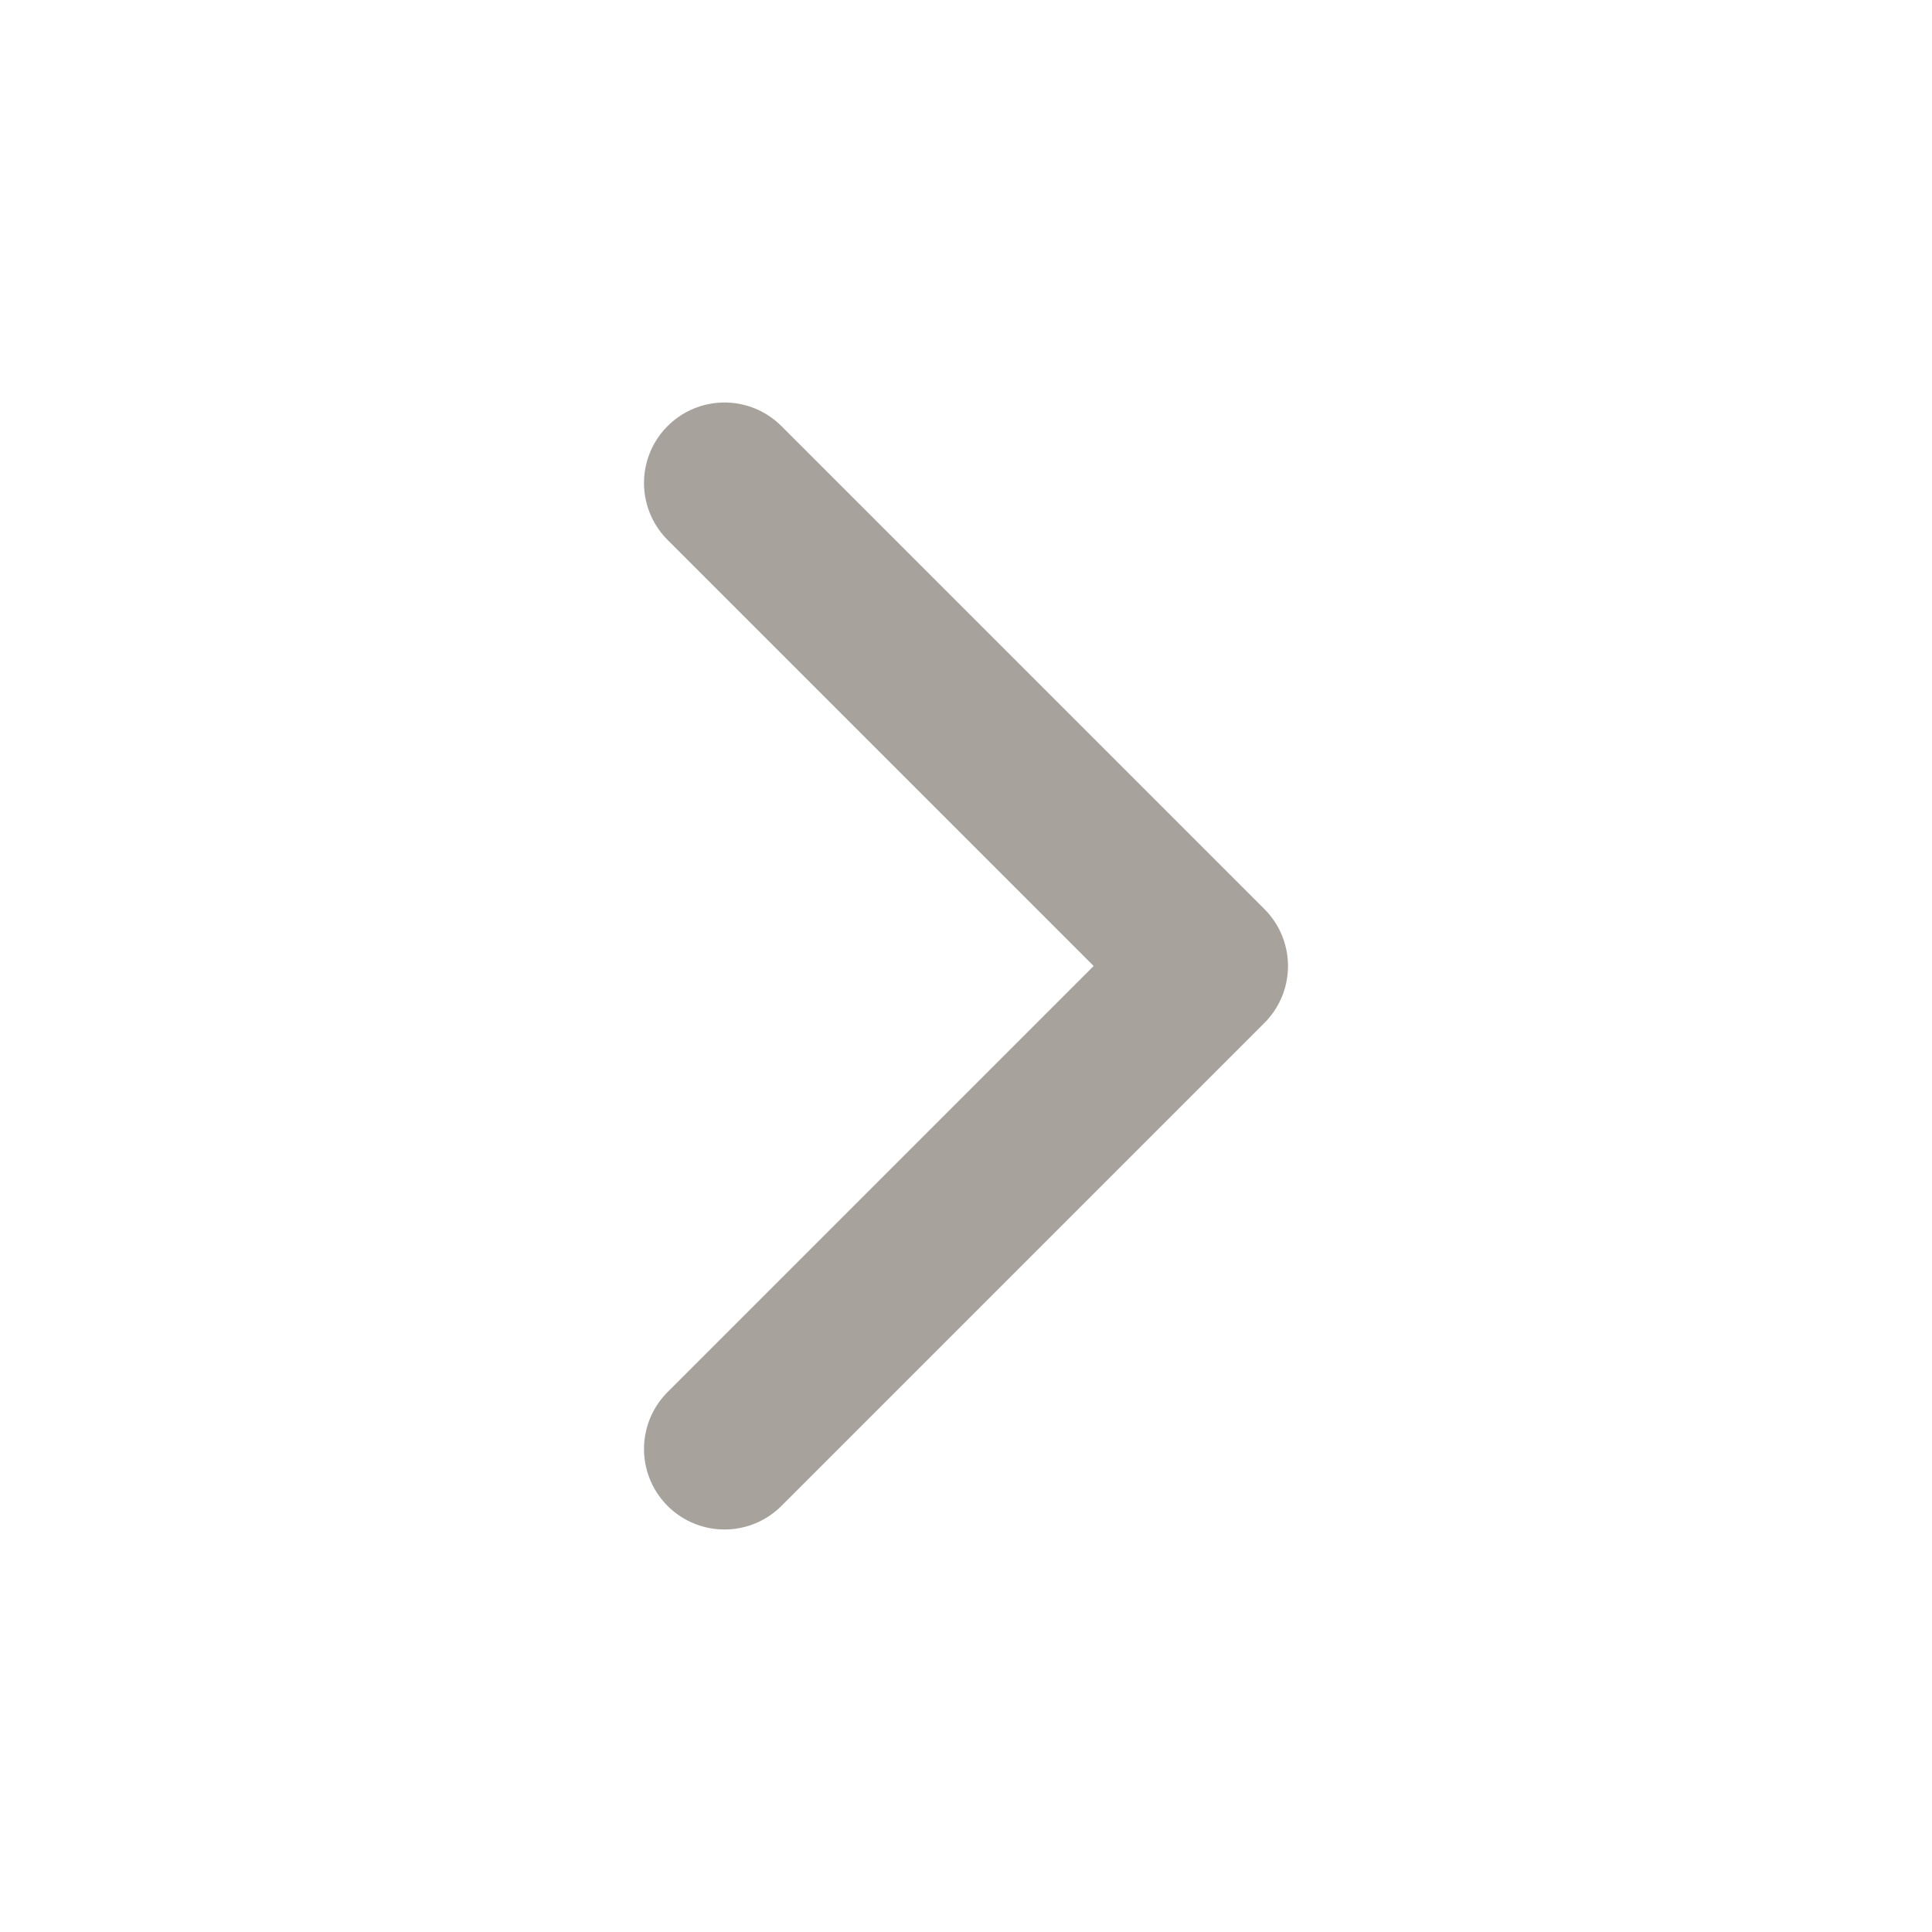
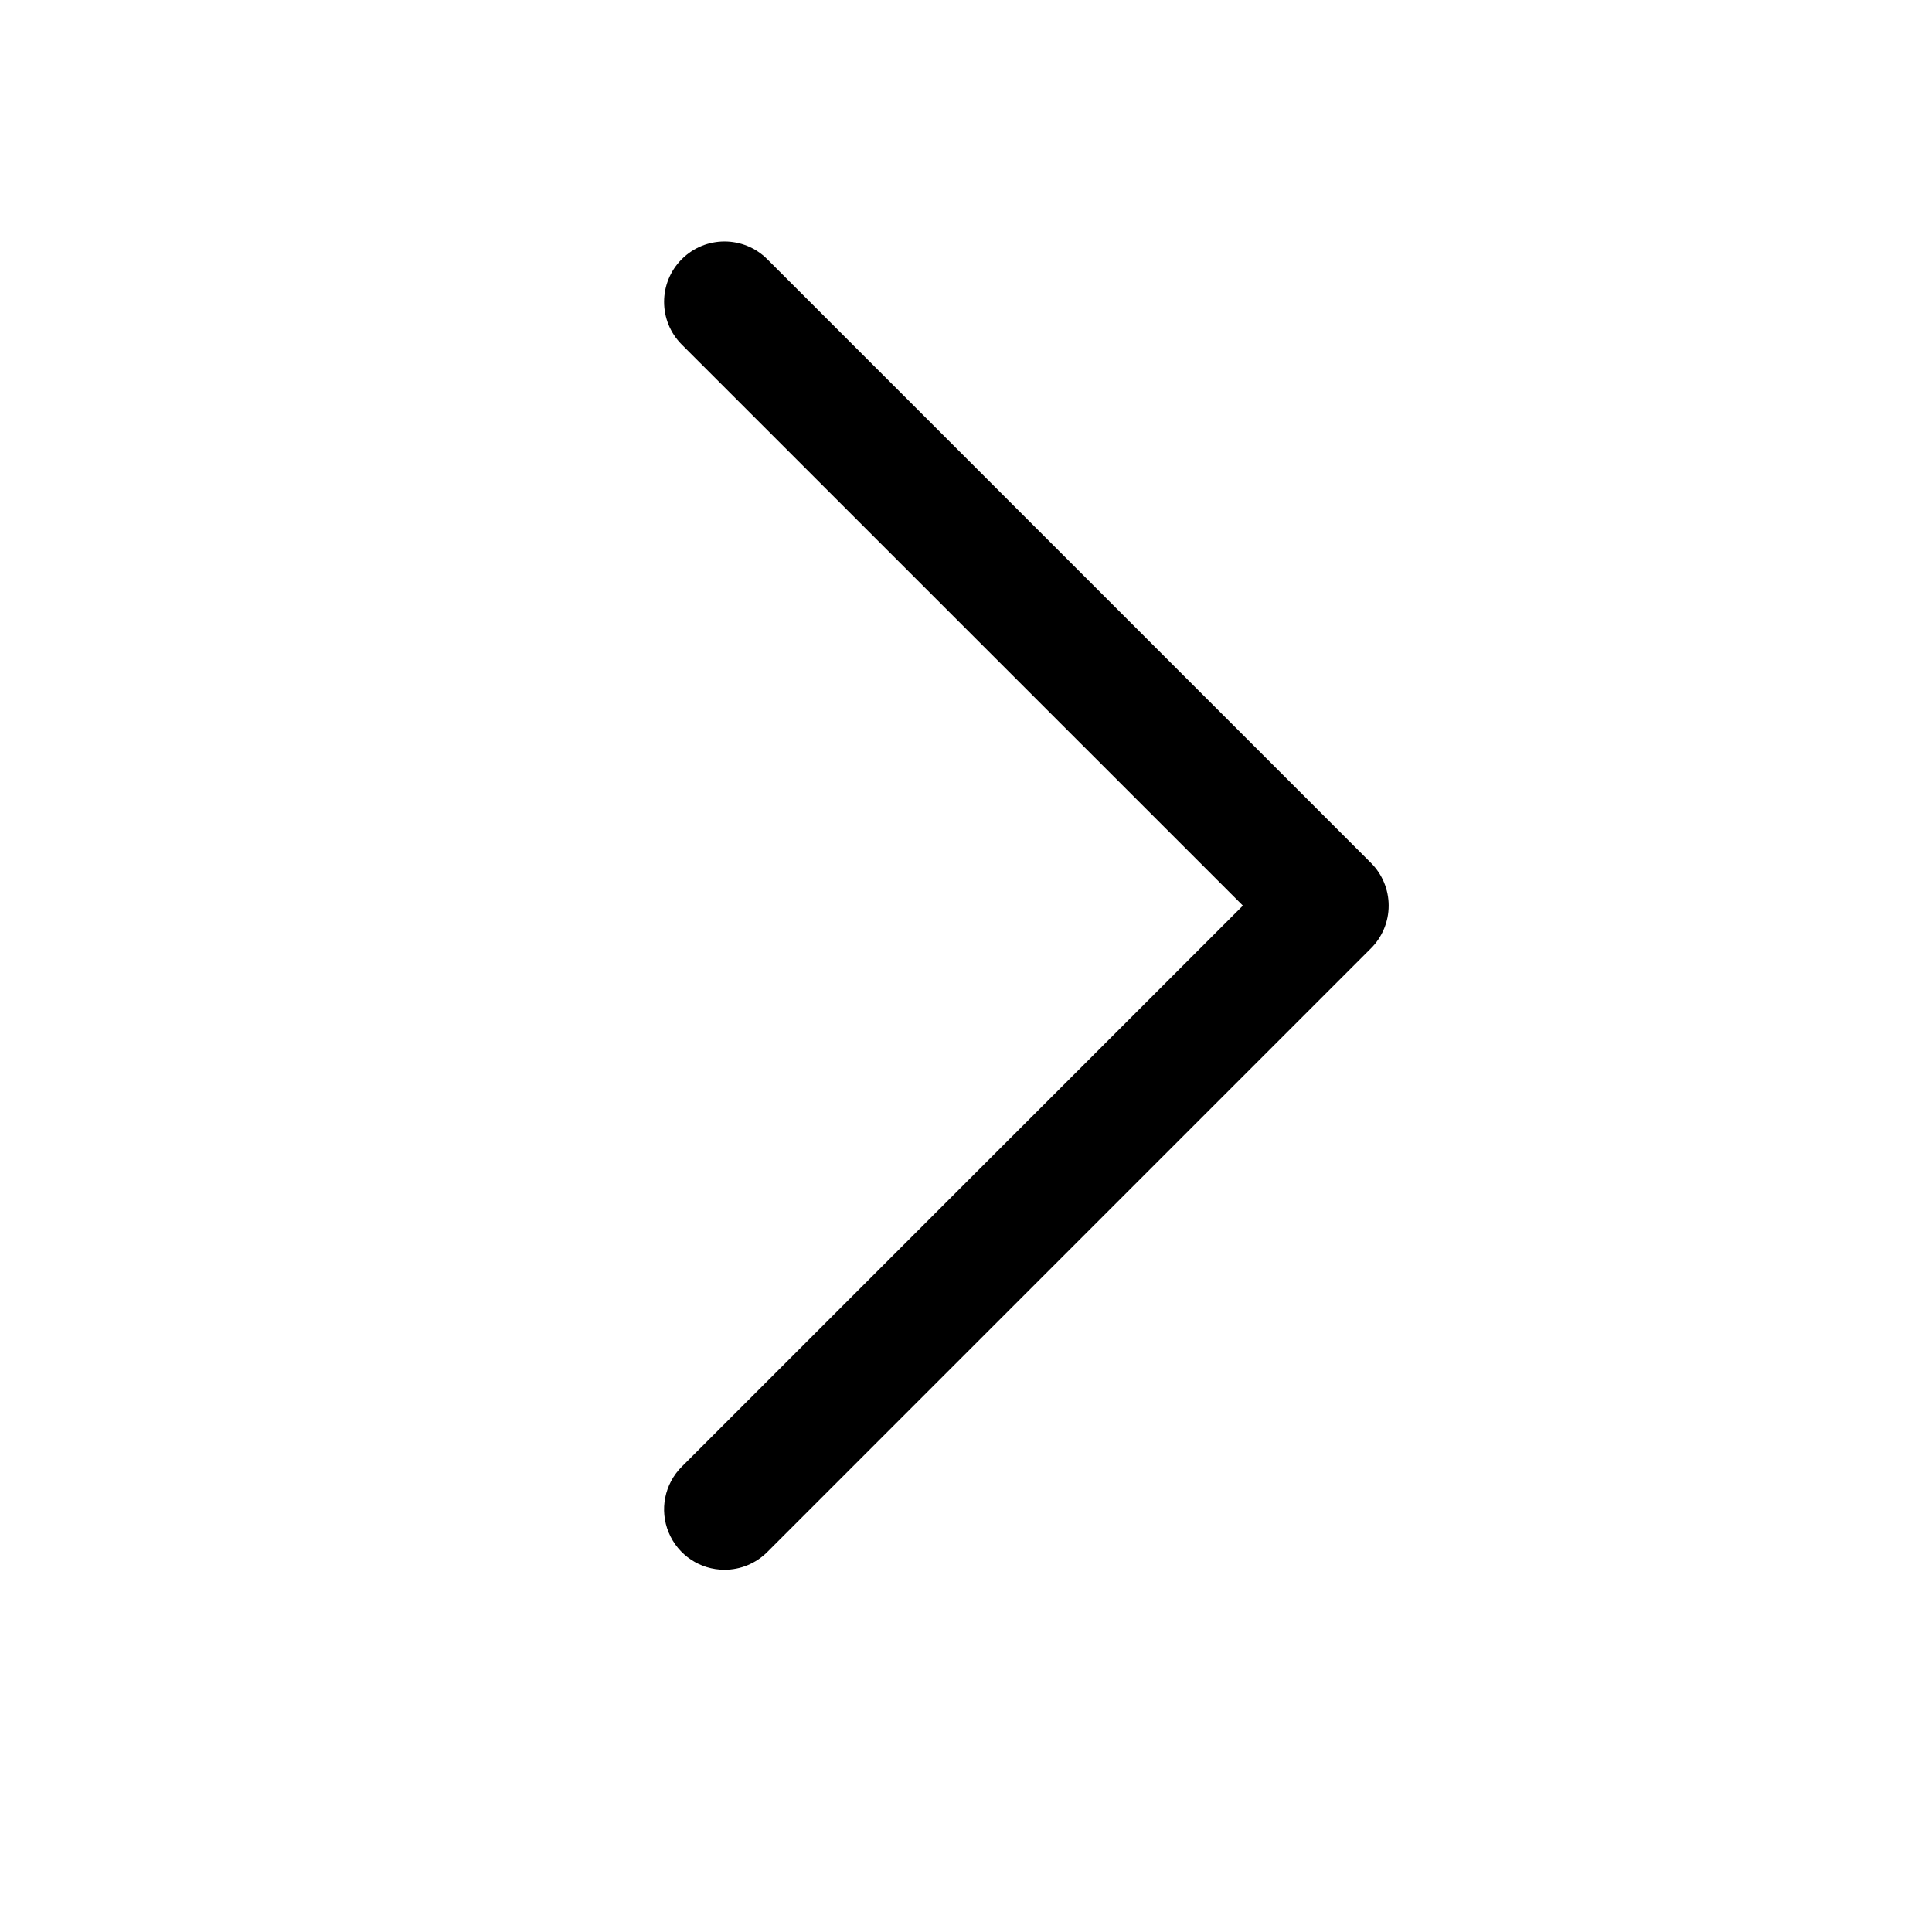
- <svg xmlns="http://www.w3.org/2000/svg" width="16" height="16" viewBox="0 0 24 24" fill="none" stroke="#a8a29d" stroke-width="2" stroke-linecap="round" stroke-linejoin="round">
-   <polyline points="9 18 15 12 9 6" />
+ <svg xmlns="http://www.w3.org/2000/svg" width="16" height="16" viewBox="0 0 256 256" fill="#000">
+   <path d="M96,208a8,8,0,0,1-5.66-13.66L164.69,120,90.34,45.66a8,8,0,0,1,11.32-11.32l80,80a8,8,0,0,1,0,11.32l-80,80A8,8,0,0,1,96,208Z" />
</svg>
